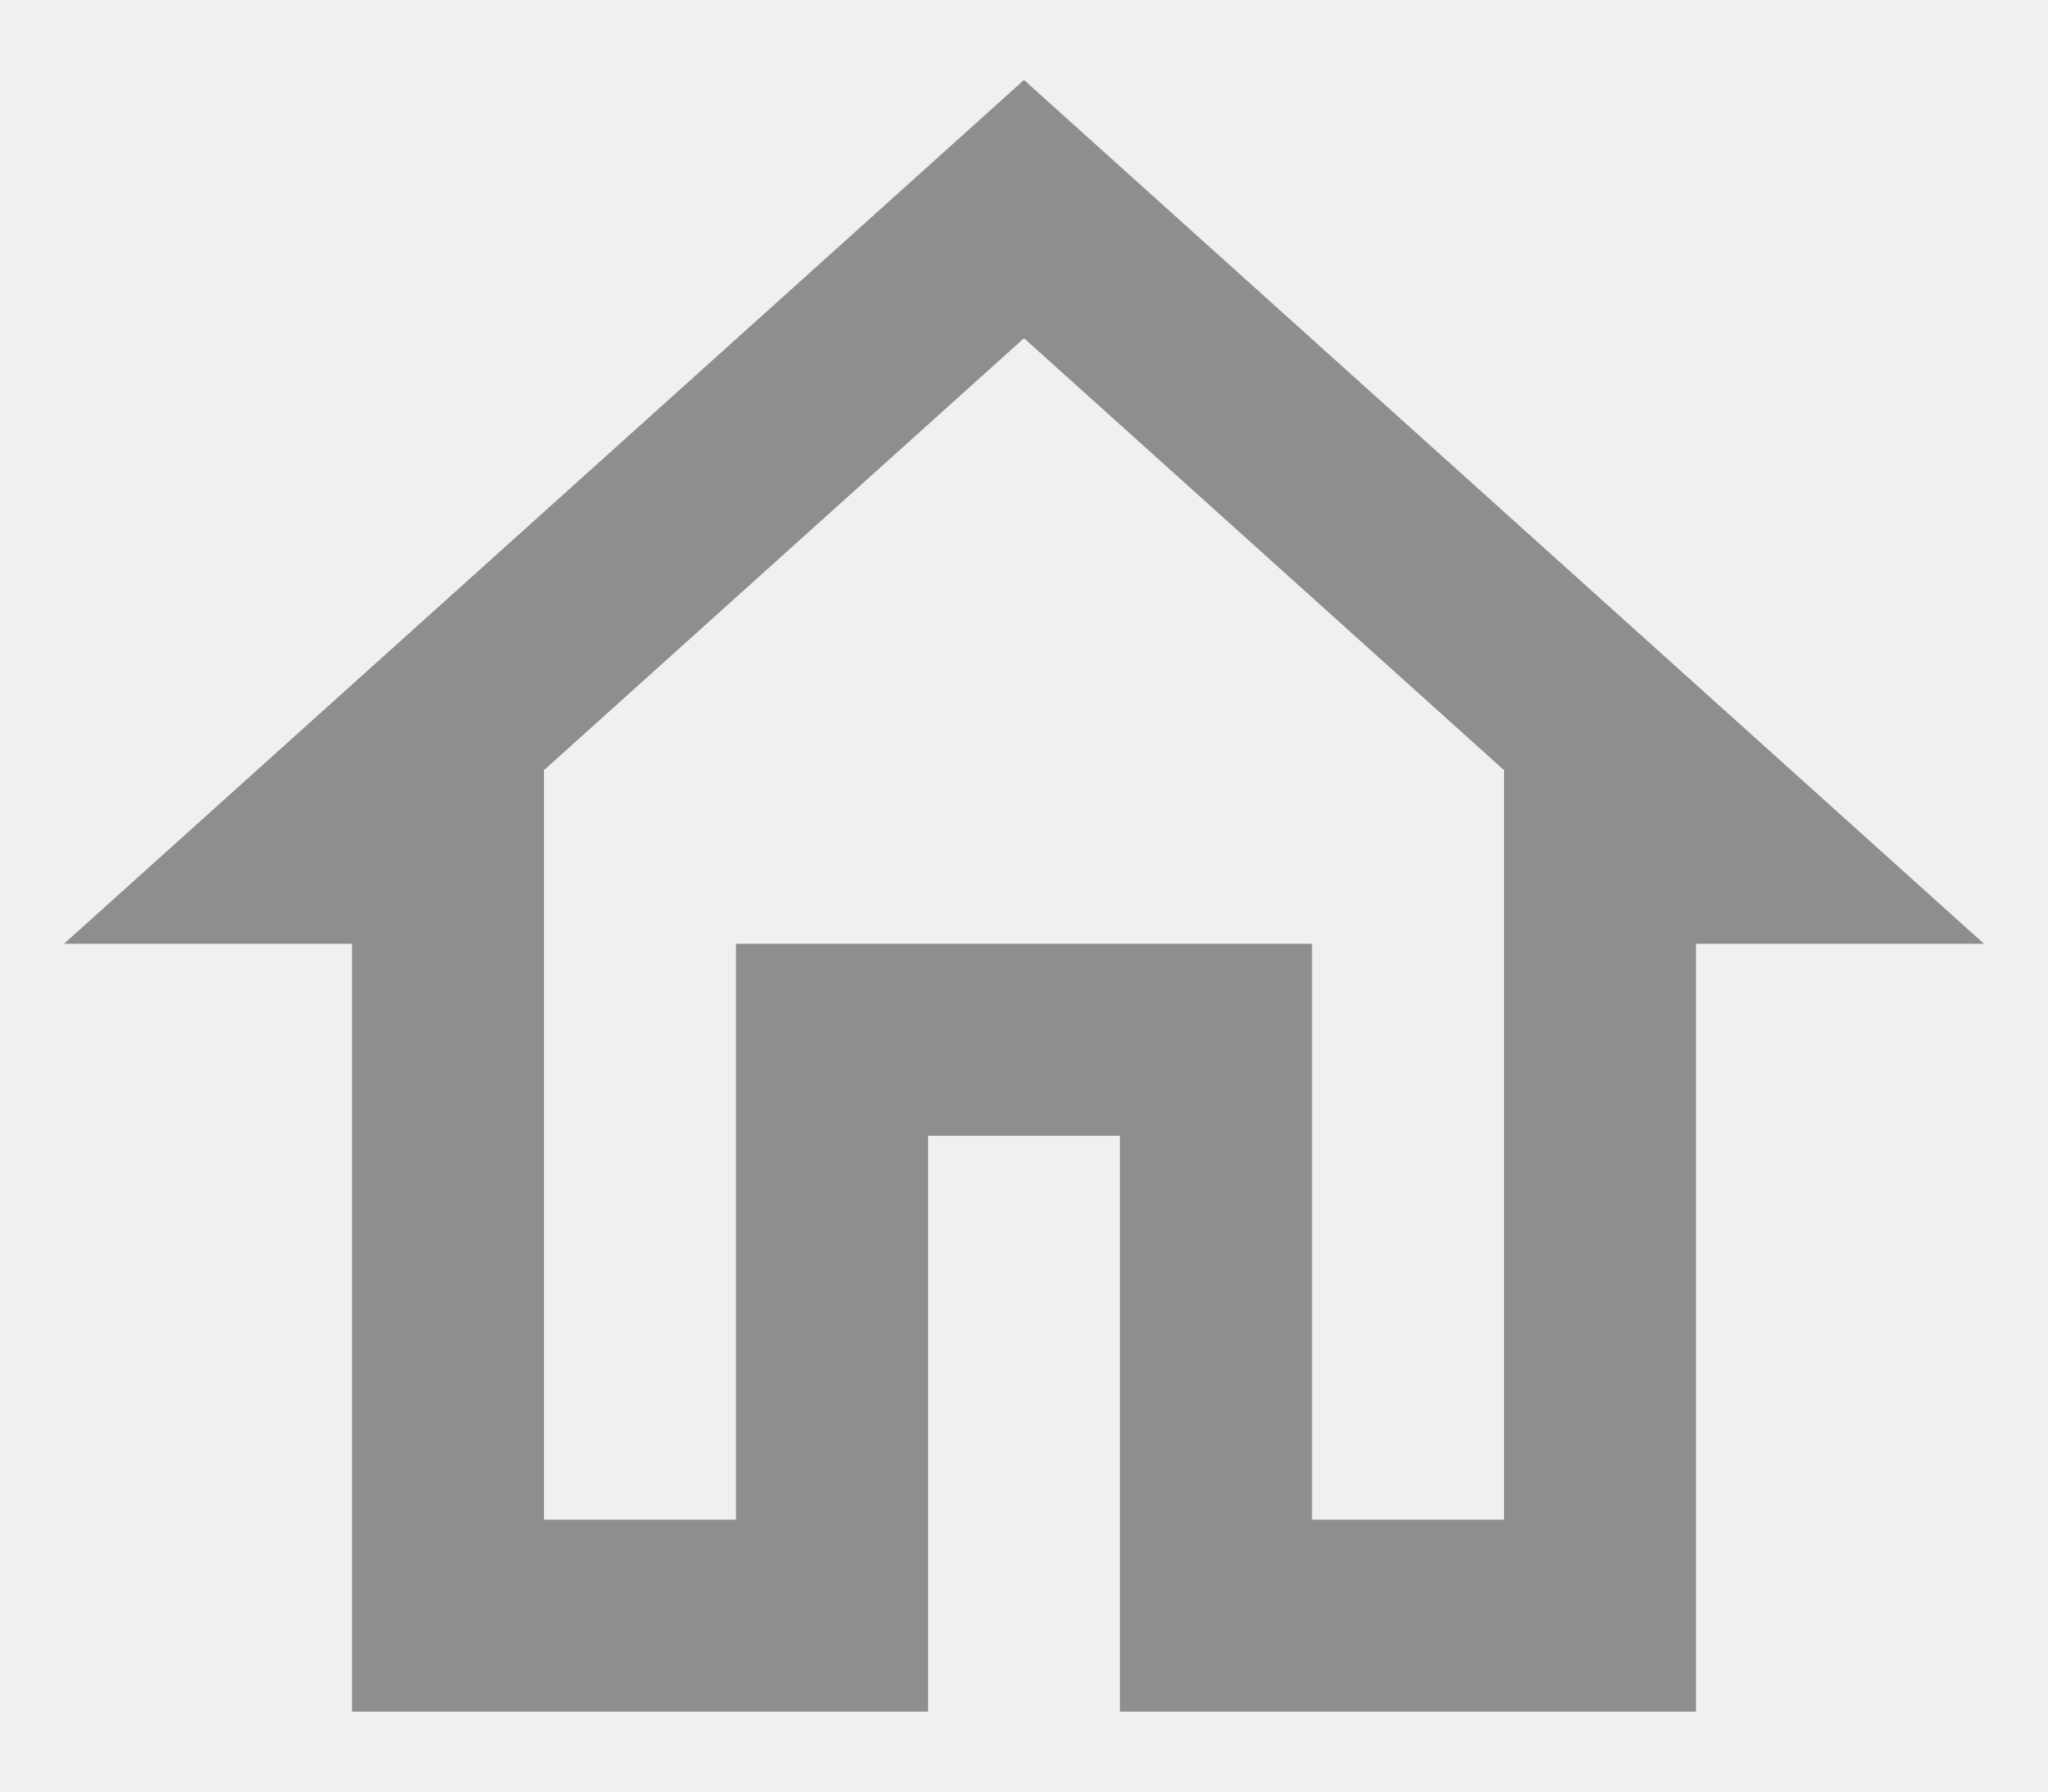
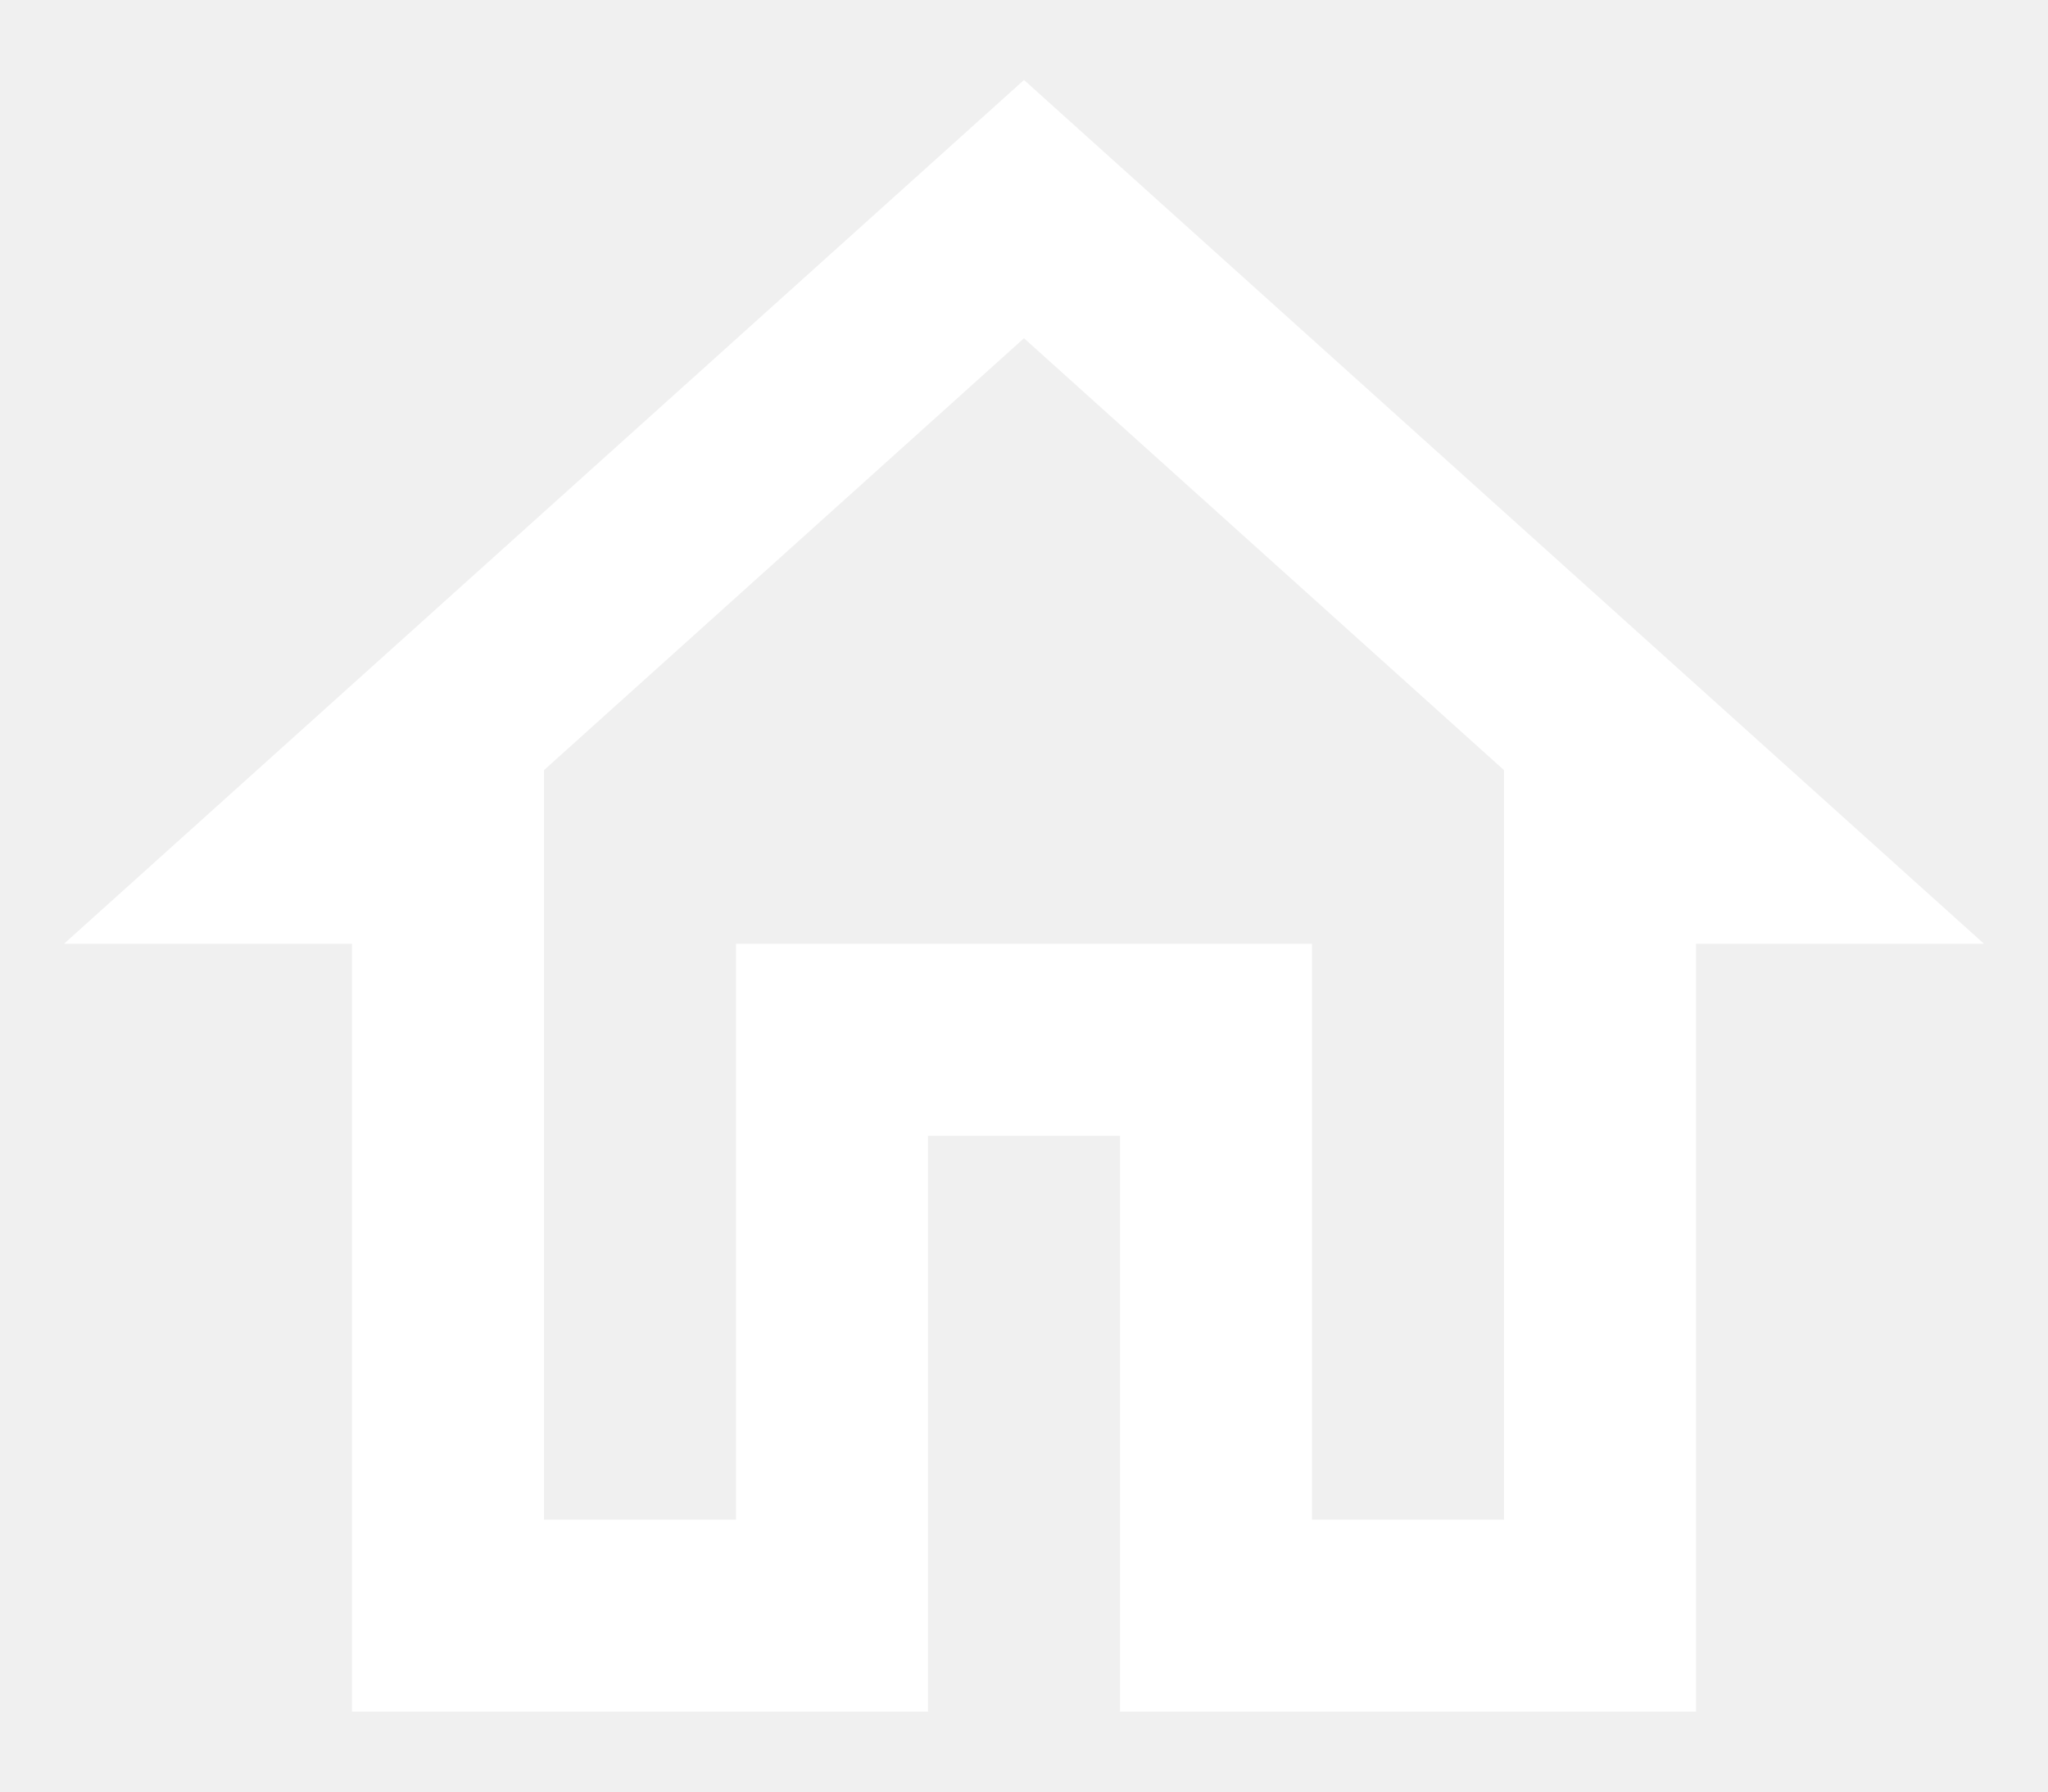
<svg xmlns="http://www.w3.org/2000/svg" width="16" height="14" viewBox="0 0 16 14" fill="none">
-   <path d="M8 2.643L11.75 6.018V11.875H10.25V7.375H5.75V11.875H4.25V6.018L8 2.643ZM8 0.625L0.5 7.375H2.75V13.375H7.25V8.875H8.75V13.375H13.25V7.375H15.5L8 0.625Z" fill="#8E8E8E" />
+   <path d="M8 2.643L11.75 6.018V11.875H10.25V7.375H5.75V11.875H4.25V6.018L8 2.643ZM8 0.625L0.5 7.375H2.75V13.375H7.25V8.875H8.75V13.375H13.25V7.375H15.5L8 0.625Z" fill="white" />
</svg>
